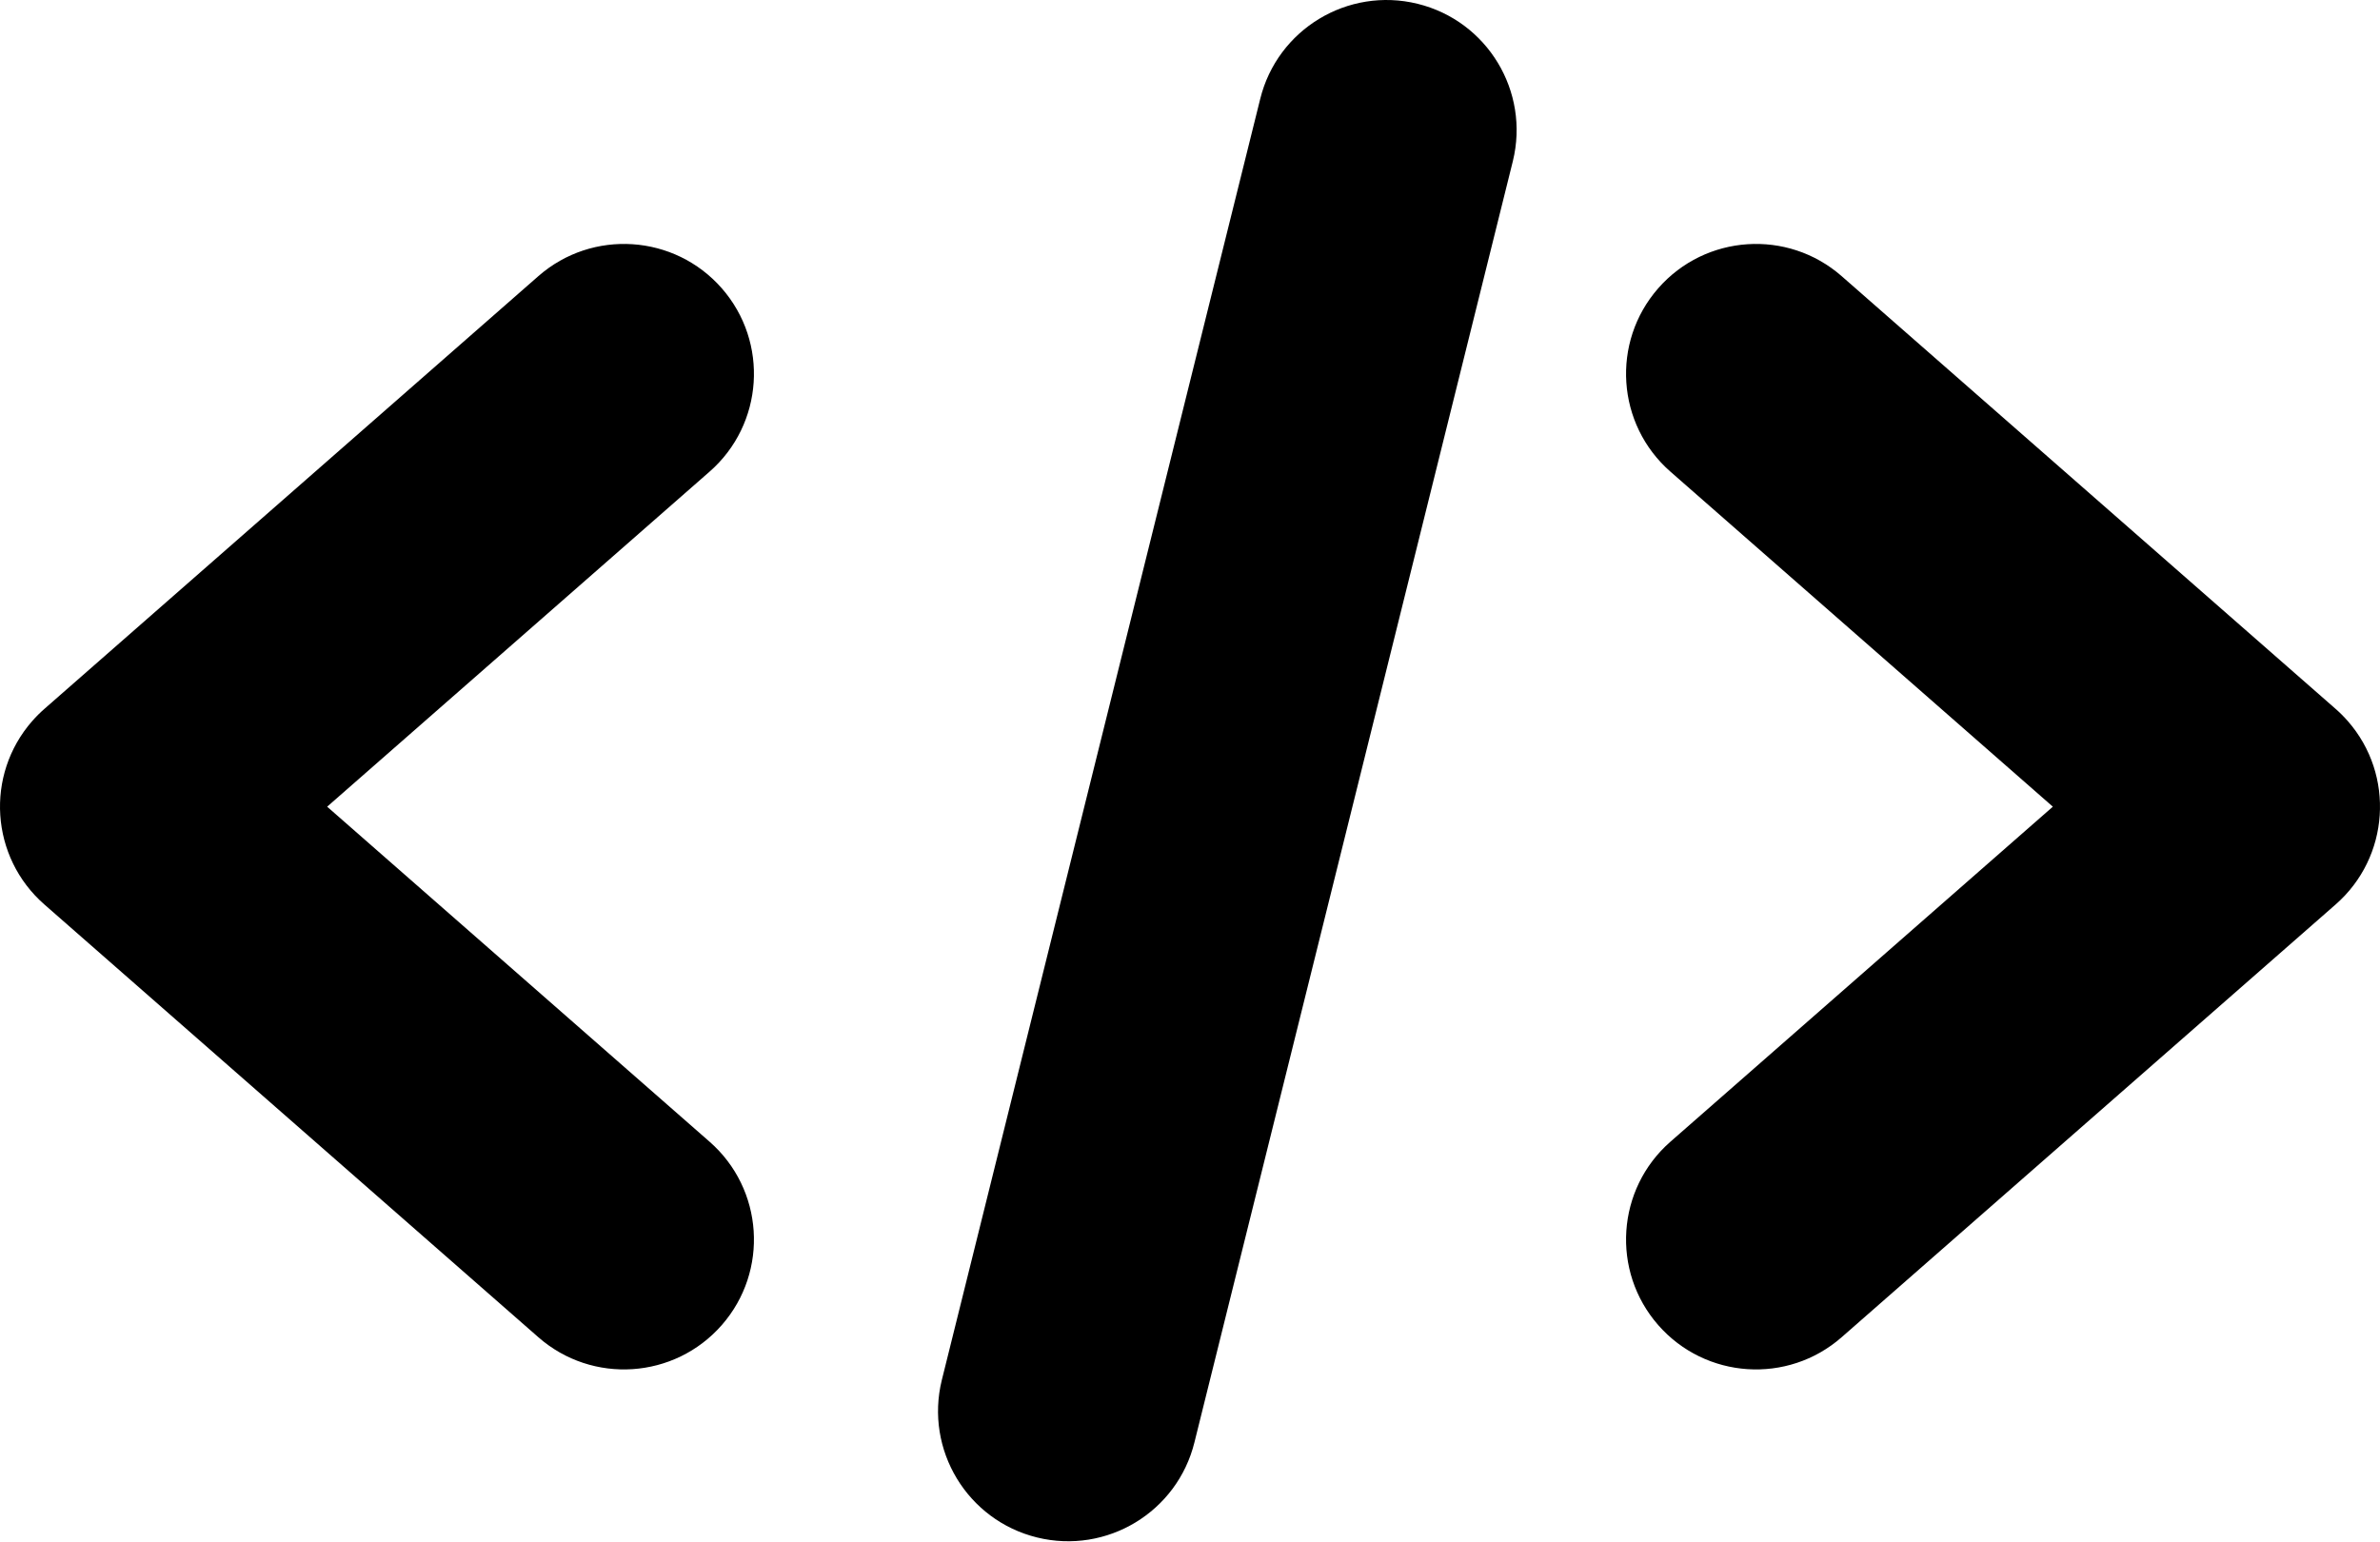
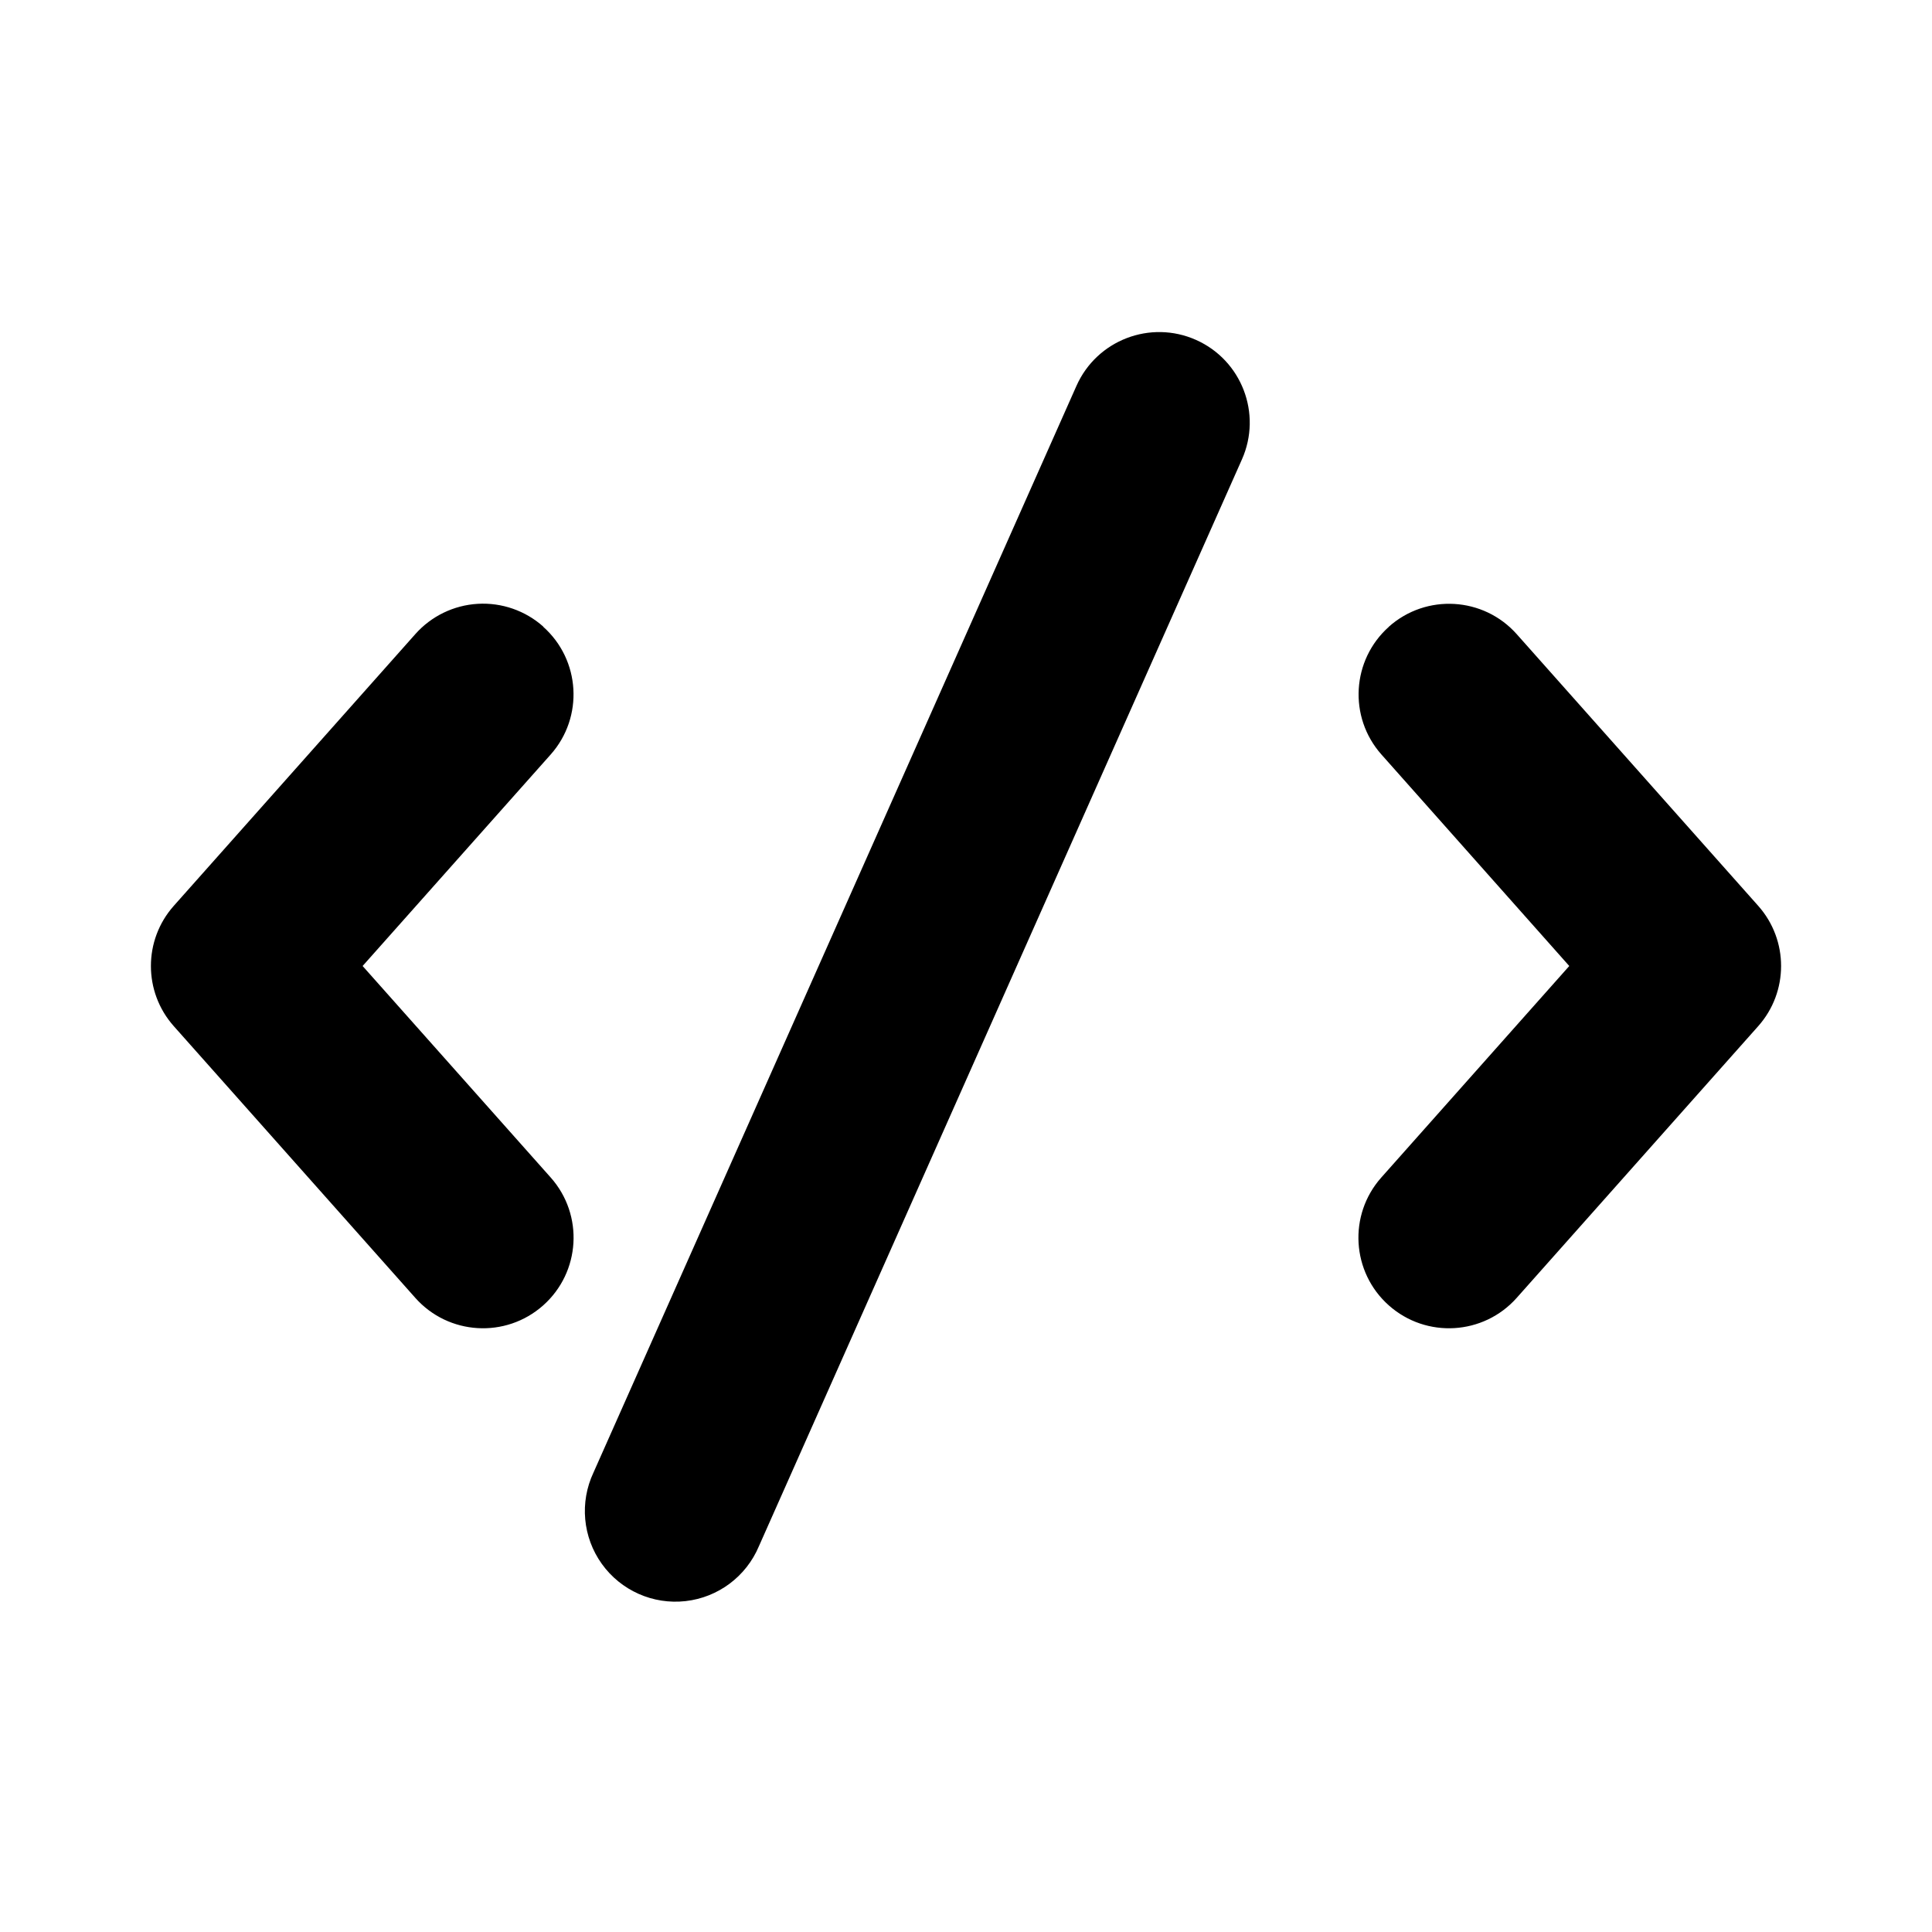
- <svg xmlns="http://www.w3.org/2000/svg" shape-rendering="geometricPrecision" text-rendering="geometricPrecision" image-rendering="optimizeQuality" fill-rule="evenodd" clip-rule="evenodd" viewBox="0 0 512 331.617">
-   <path fill-rule="nonzero" d="M271.099 21.308C274.787 6.304 289.956-2.873 304.96.815c15.005 3.688 24.181 18.857 20.493 33.862l-68.491 275.632c-3.689 15.005-18.857 24.181-33.862 20.493-15.005-3.688-24.181-18.857-20.493-33.862l68.492-275.632zm-118.45 224.344c11.616 10.167 12.795 27.834 2.628 39.45-10.168 11.615-27.835 12.794-39.45 2.627L9.544 194.604C-2.071 184.437-3.25 166.77 6.918 155.155c.873-.997 1.8-1.912 2.767-2.75l106.142-93.001c11.615-10.168 29.282-8.989 39.45 2.626 10.167 11.616 8.988 29.283-2.628 39.45l-82.27 72.086 82.27 72.086zm243.524 42.077c-11.615 10.167-29.282 8.988-39.45-2.627-10.167-11.616-8.988-29.283 2.628-39.45l82.27-72.086-82.27-72.086c-11.616-10.167-12.795-27.834-2.628-39.45 10.168-11.615 27.835-12.794 39.45-2.626l106.142 93.001a28.366 28.366 0 012.767 2.75c10.168 11.615 8.989 29.282-2.626 39.449l-106.283 93.125z" />
+ <svg xmlns="http://www.w3.org/2000/svg" viewBox="0 0 16 16">
+   <g fill="none">
+     <path d="M9.905 2.815a.75.75 0 0 1 .38.99l-4 9a.75.75 0 1 1-1.37-.61l4-9a.75.75 0 0 1 .99-.38zM4.498 5.19a.75.75 0 0 1 .063 1.058L3.003 8l1.558 1.752a.75.75 0 1 1-1.122.996l-2-2.25a.75.75 0 0 1 0-.996l2-2.25A.75.75 0 0 1 4.5 5.19zm7.004 0a.75.75 0 0 1 1.059.062l2 2.25a.75.75 0 0 1 0 .996l-2 2.25a.75.75 0 0 1-1.122-.996L12.996 8L11.44 6.248a.75.75 0 0 1 .063-1.058z" fill="currentColor" />
+   </g>
</svg>
